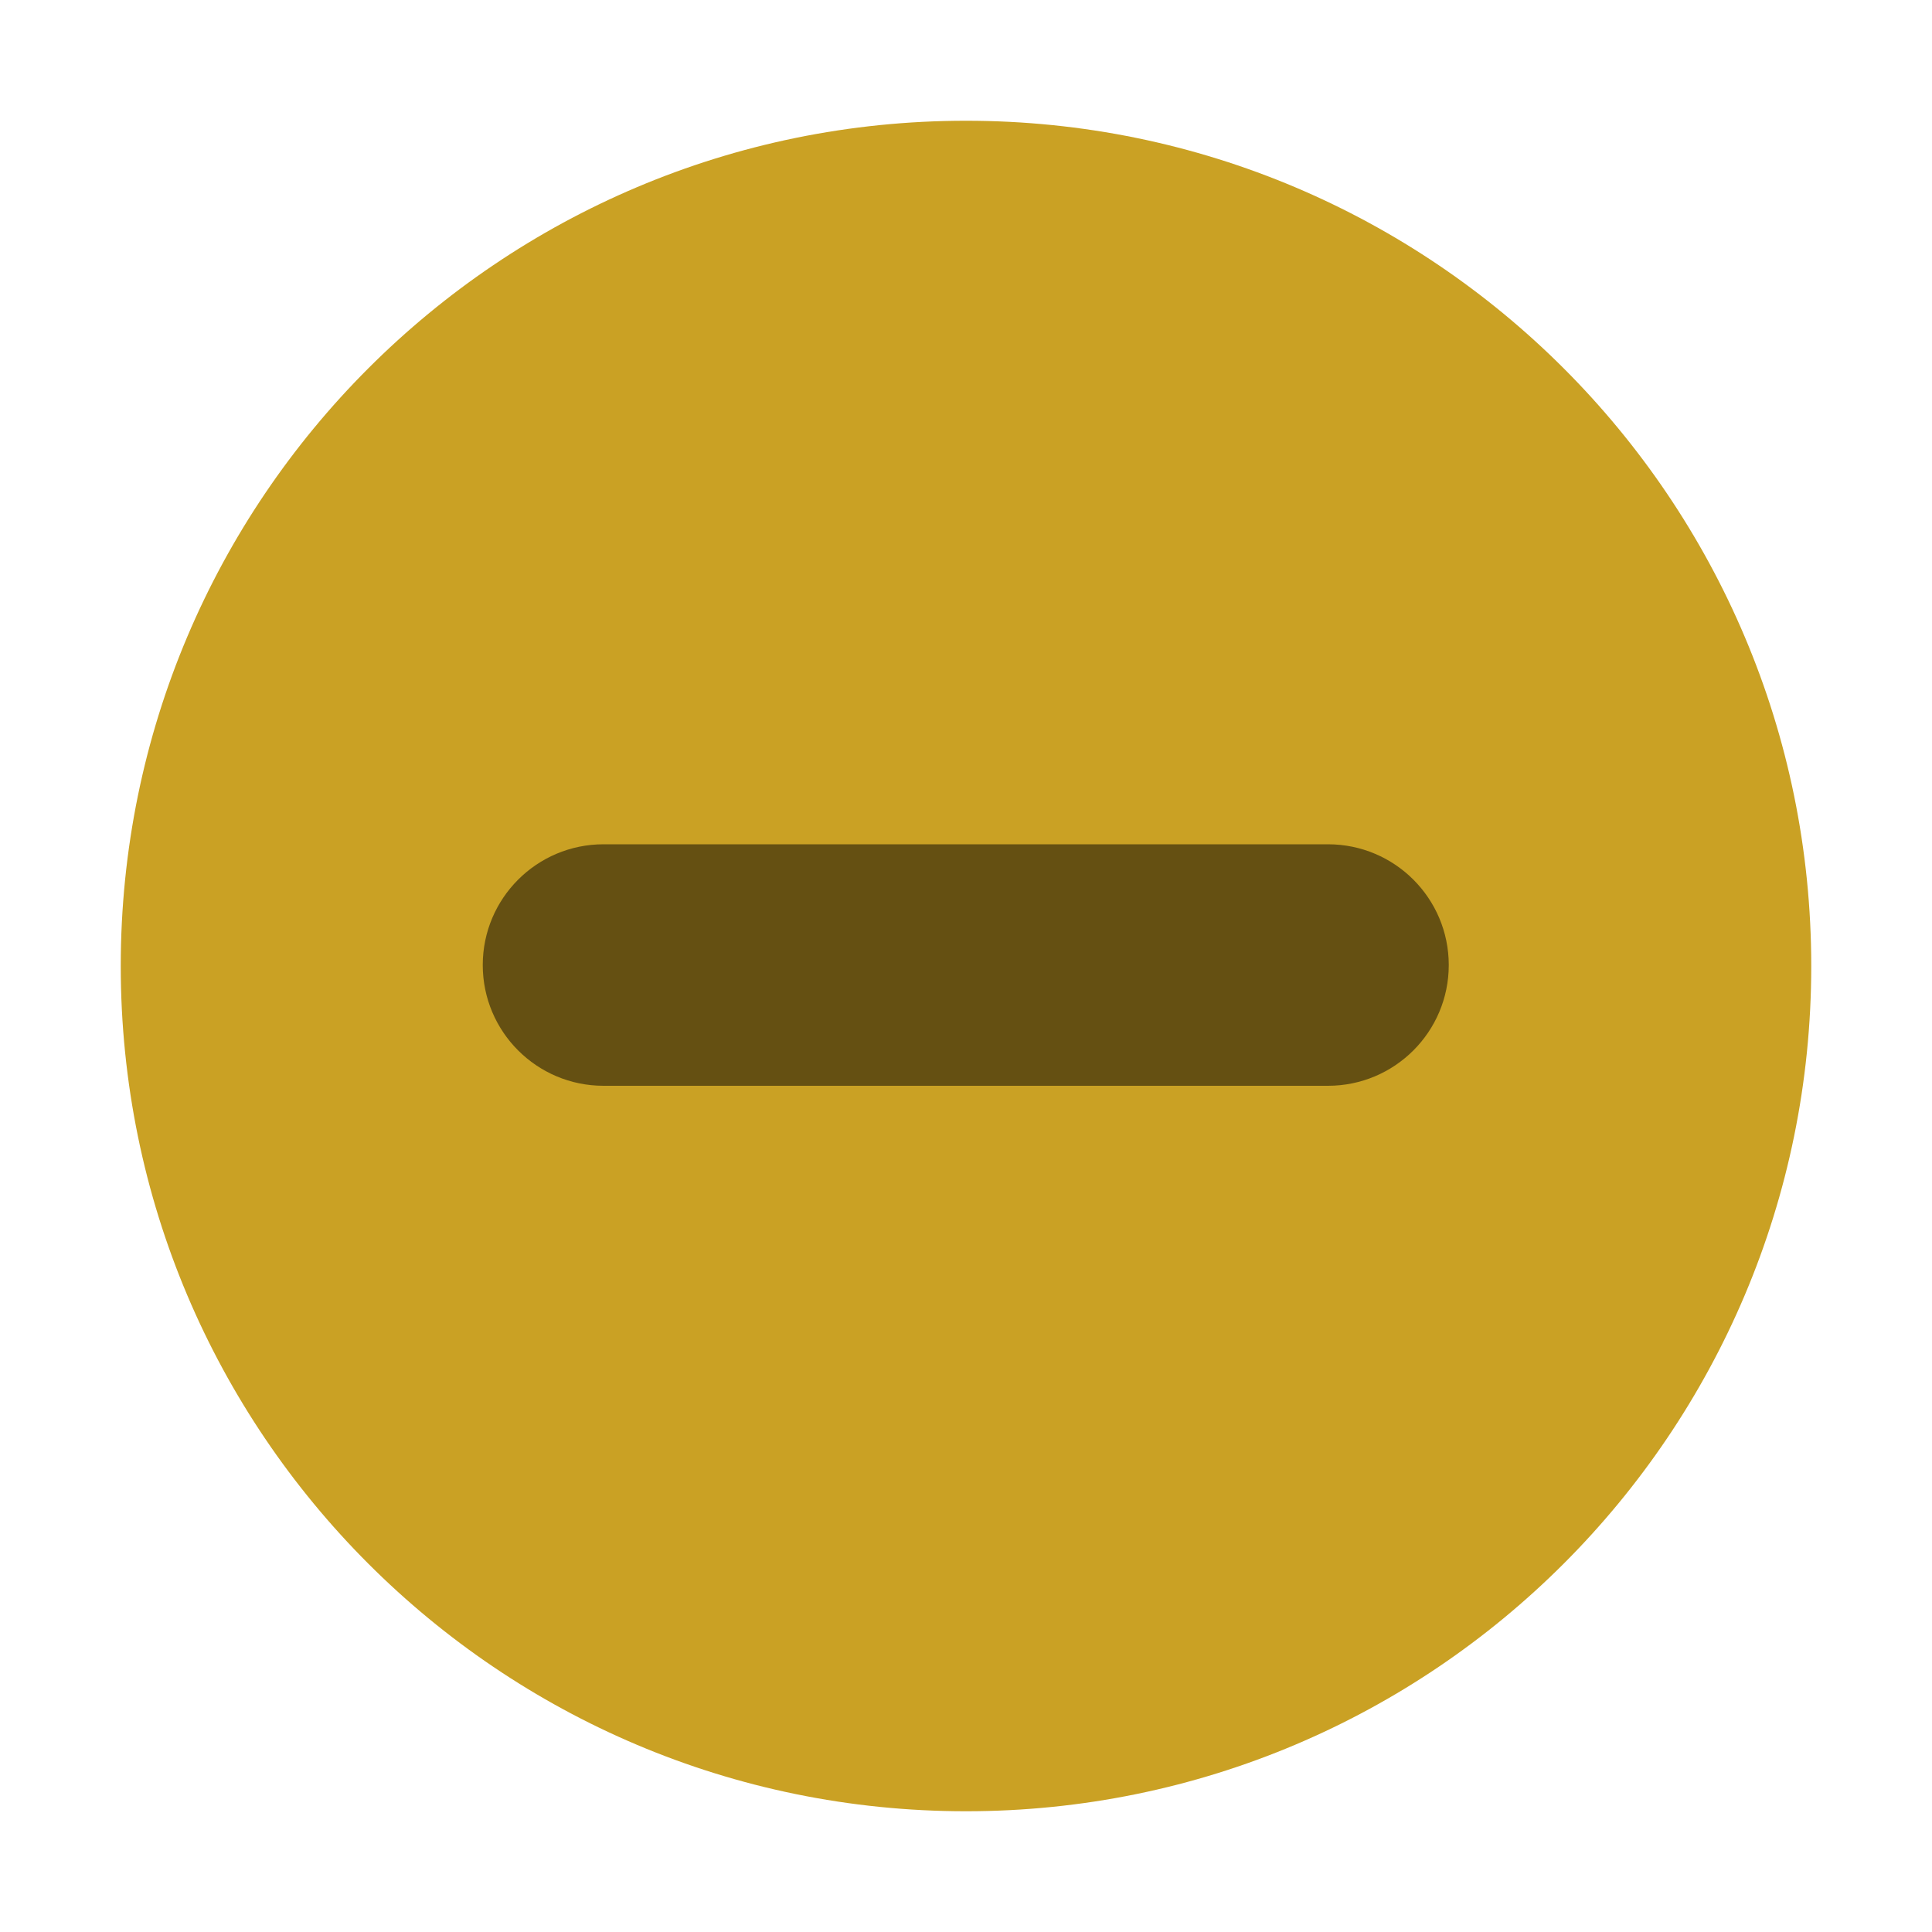
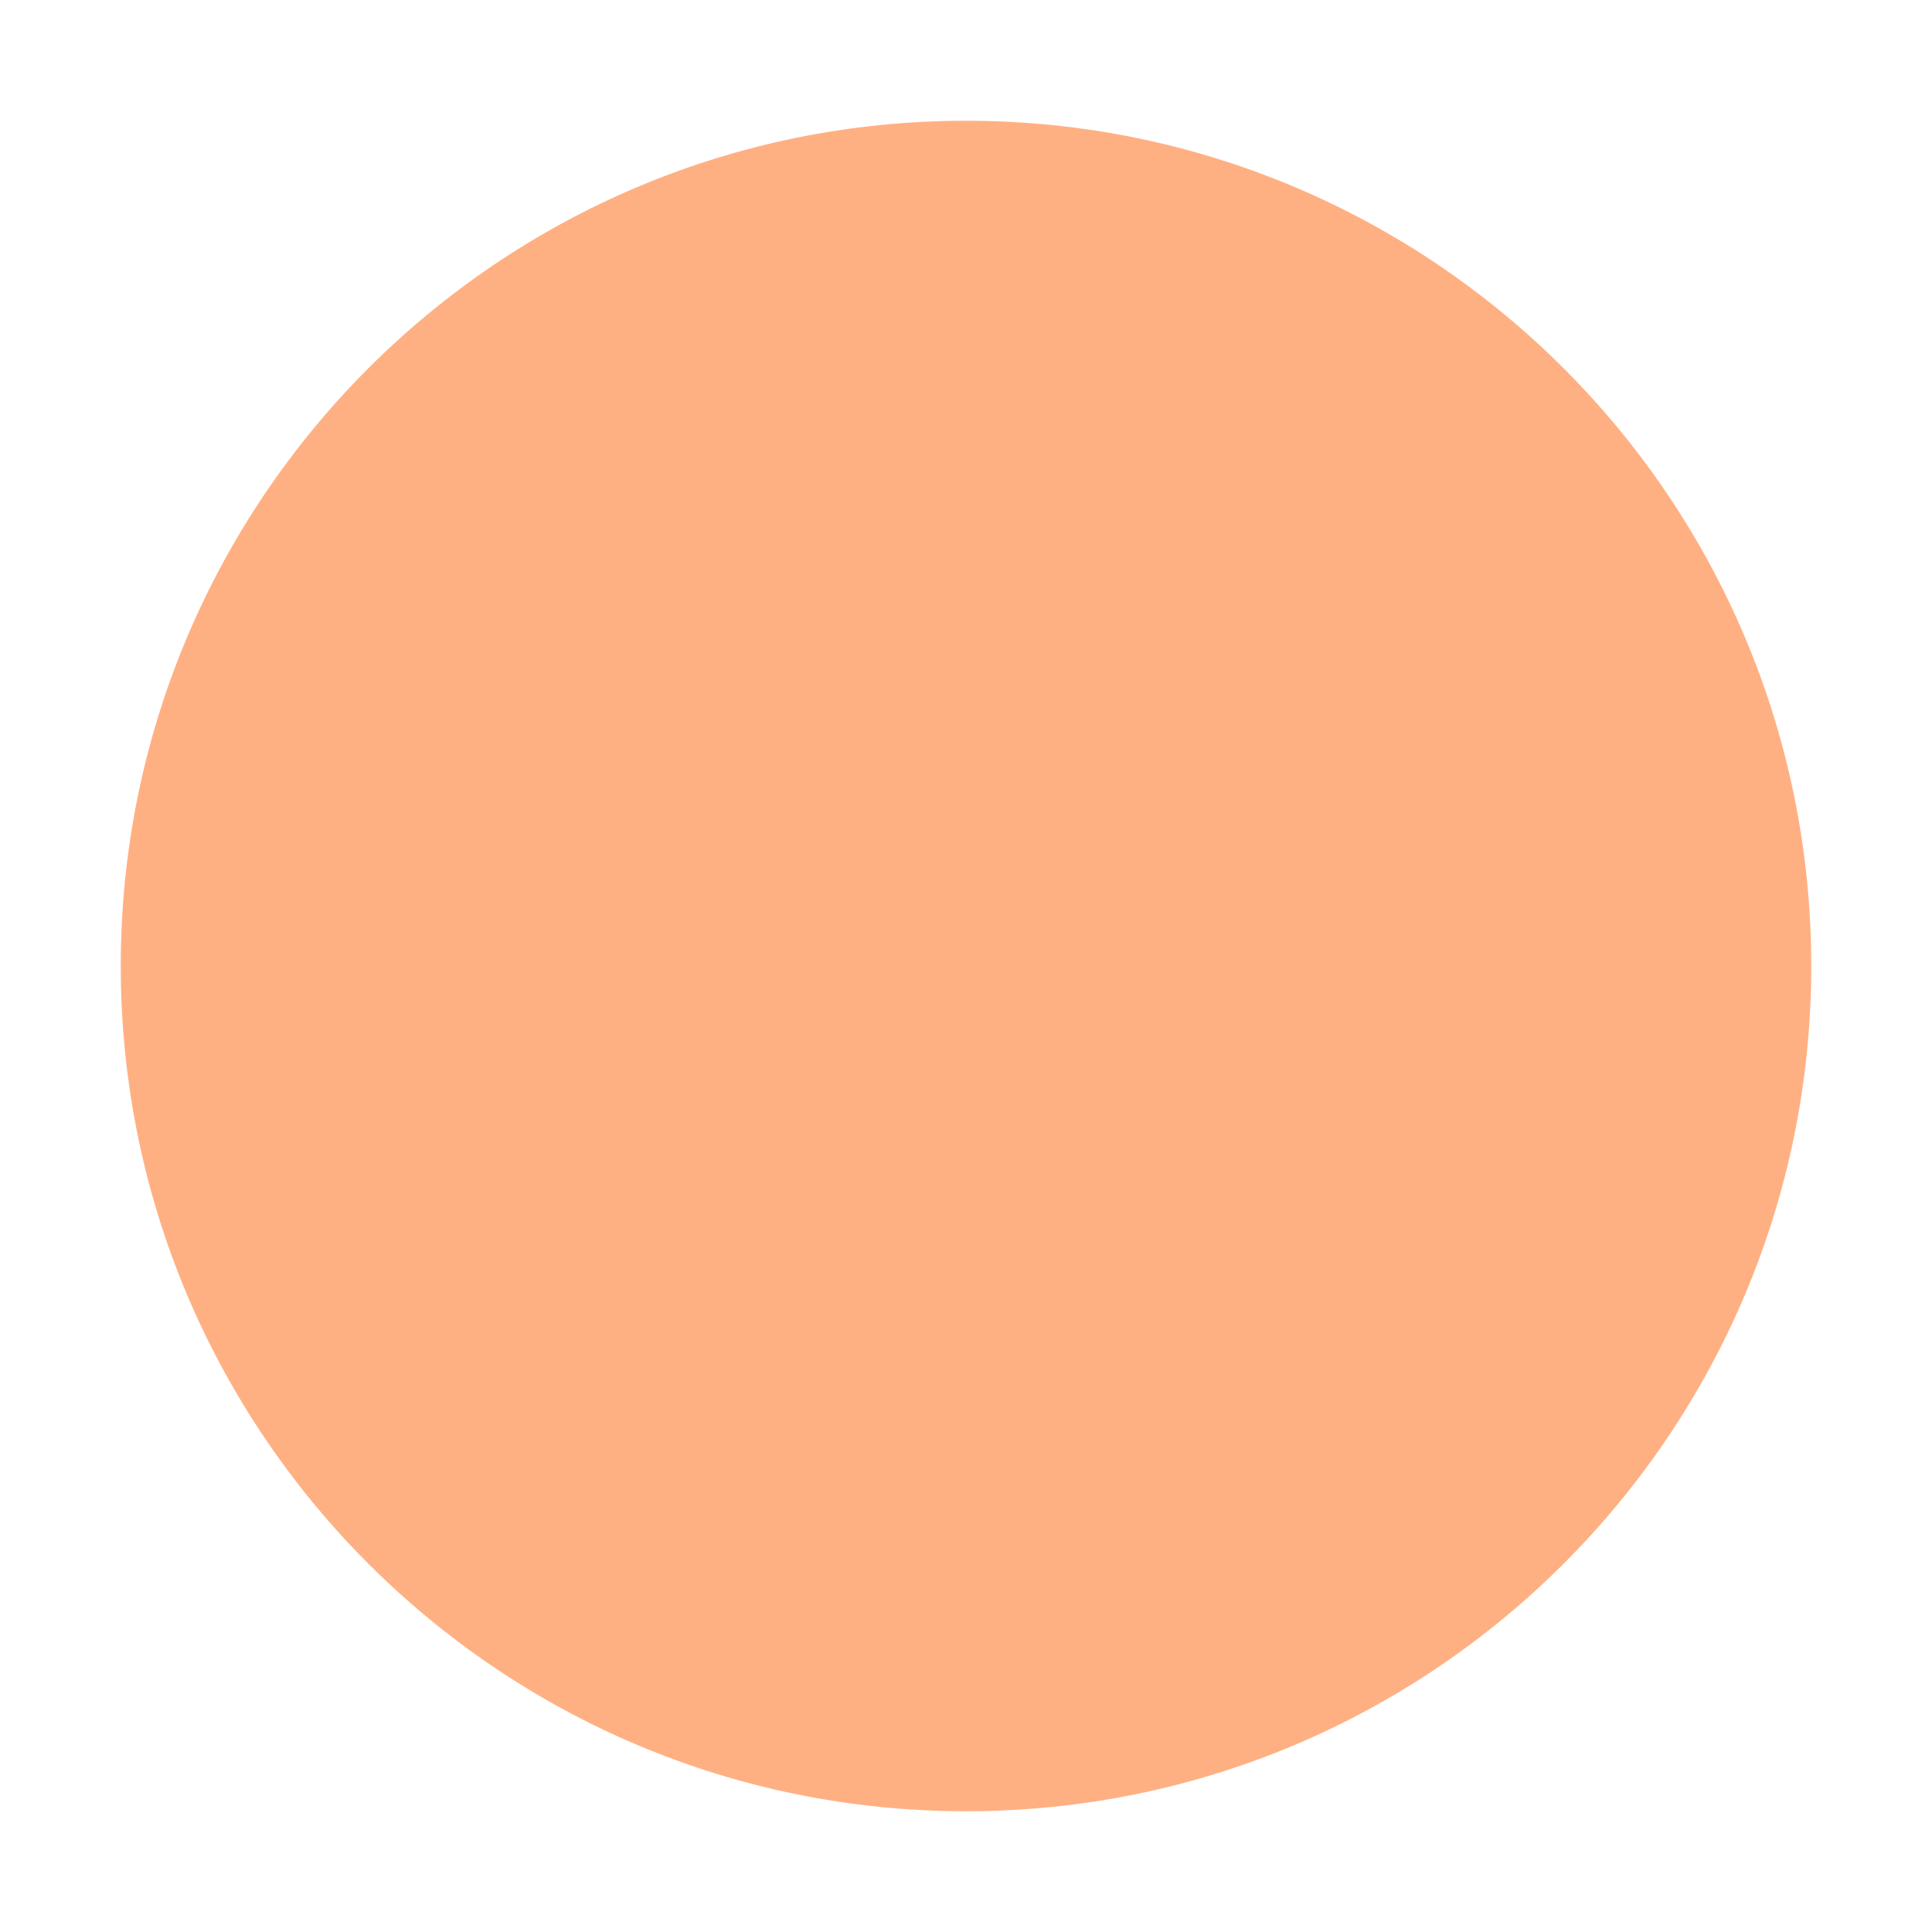
<svg xmlns="http://www.w3.org/2000/svg" width="16" height="16" version="1.1" id="svg1920">
  <defs id="defs1924" />
-   <path d="M 8,15 C 11.866,15 15,11.866 15,8 15,4.134 11.866,1 8,1 c -3.866,0 -7,3.134 -7,7 0,3.866 3.134,7 7,7" fill="#caa124" stroke-width="0.778" id="path1910" style="fill-rule:evenodd" />
-   <rect x="3.998" y="6.992" width="8" height="2" ry="1" opacity="0.5" id="rect1916" style="stroke-width:3.78" />
+   <path d="M 8,15 C 11.866,15 15,11.866 15,8 15,4.134 11.866,1 8,1 c -3.866,0 -7,3.134 -7,7 0,3.866 3.134,7 7,7" fill="#ffb083" stroke-width="0.778" id="path1910" style="fill-rule:evenodd" />
</svg>
